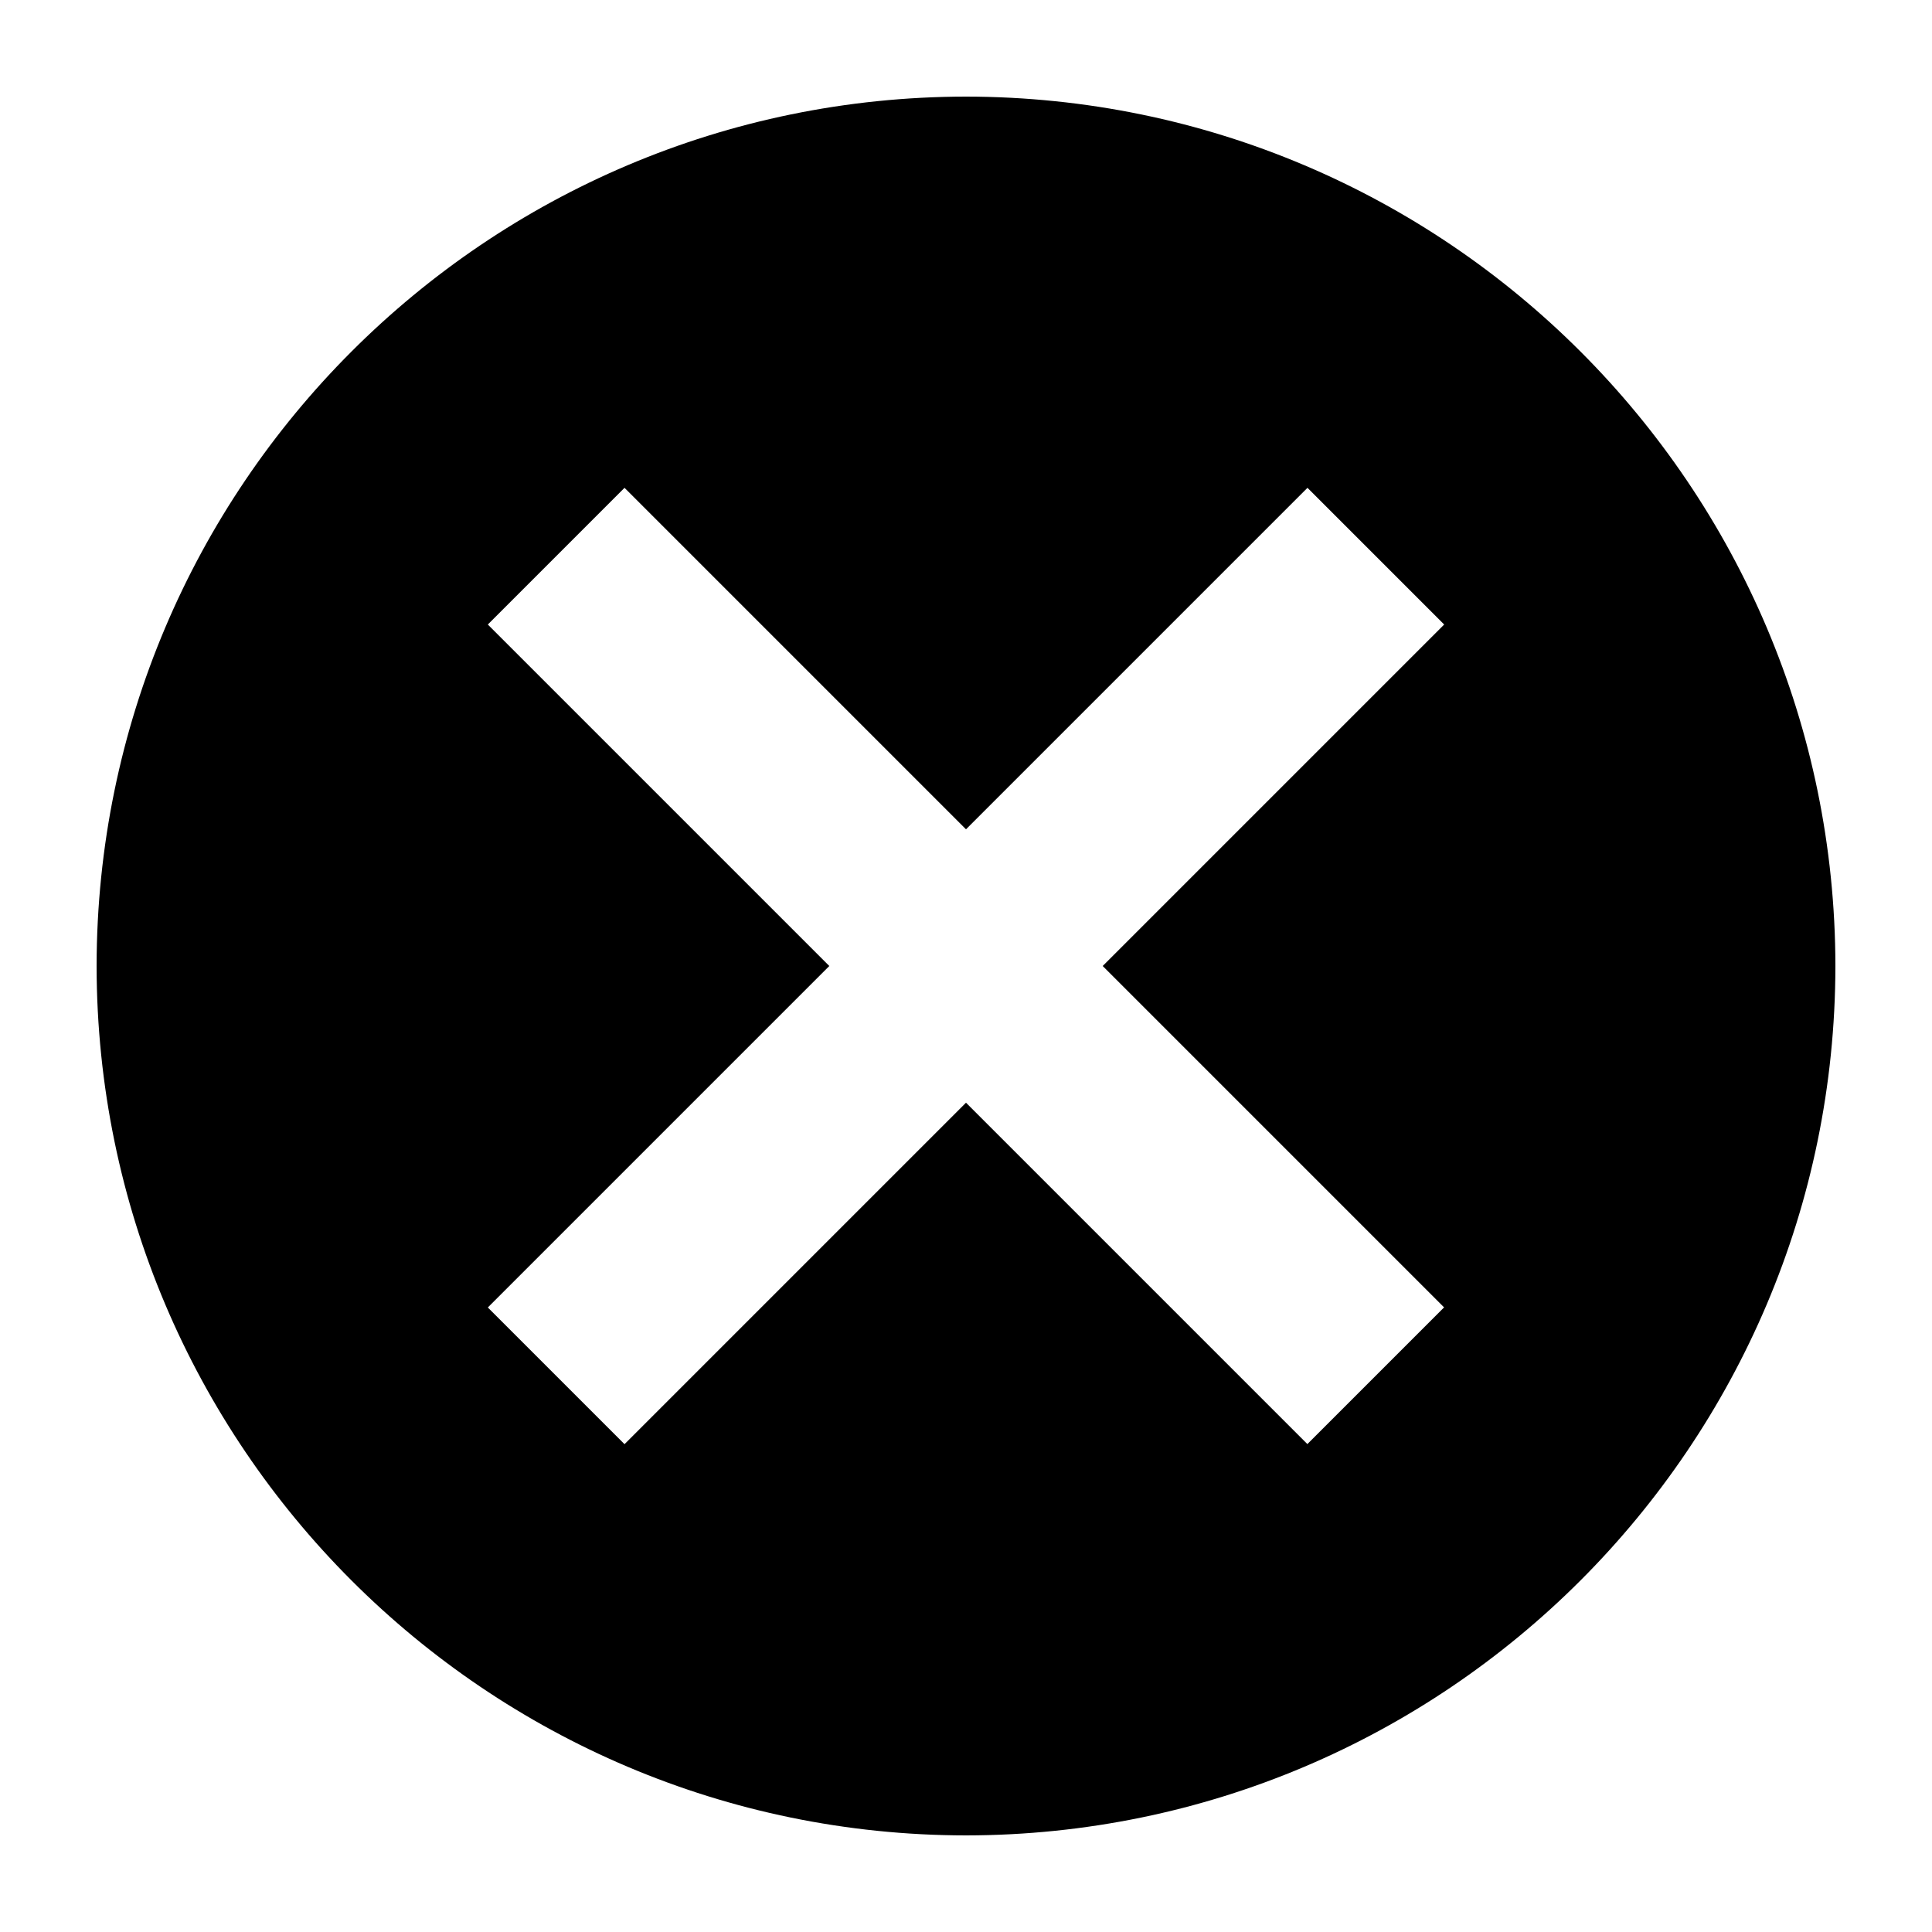
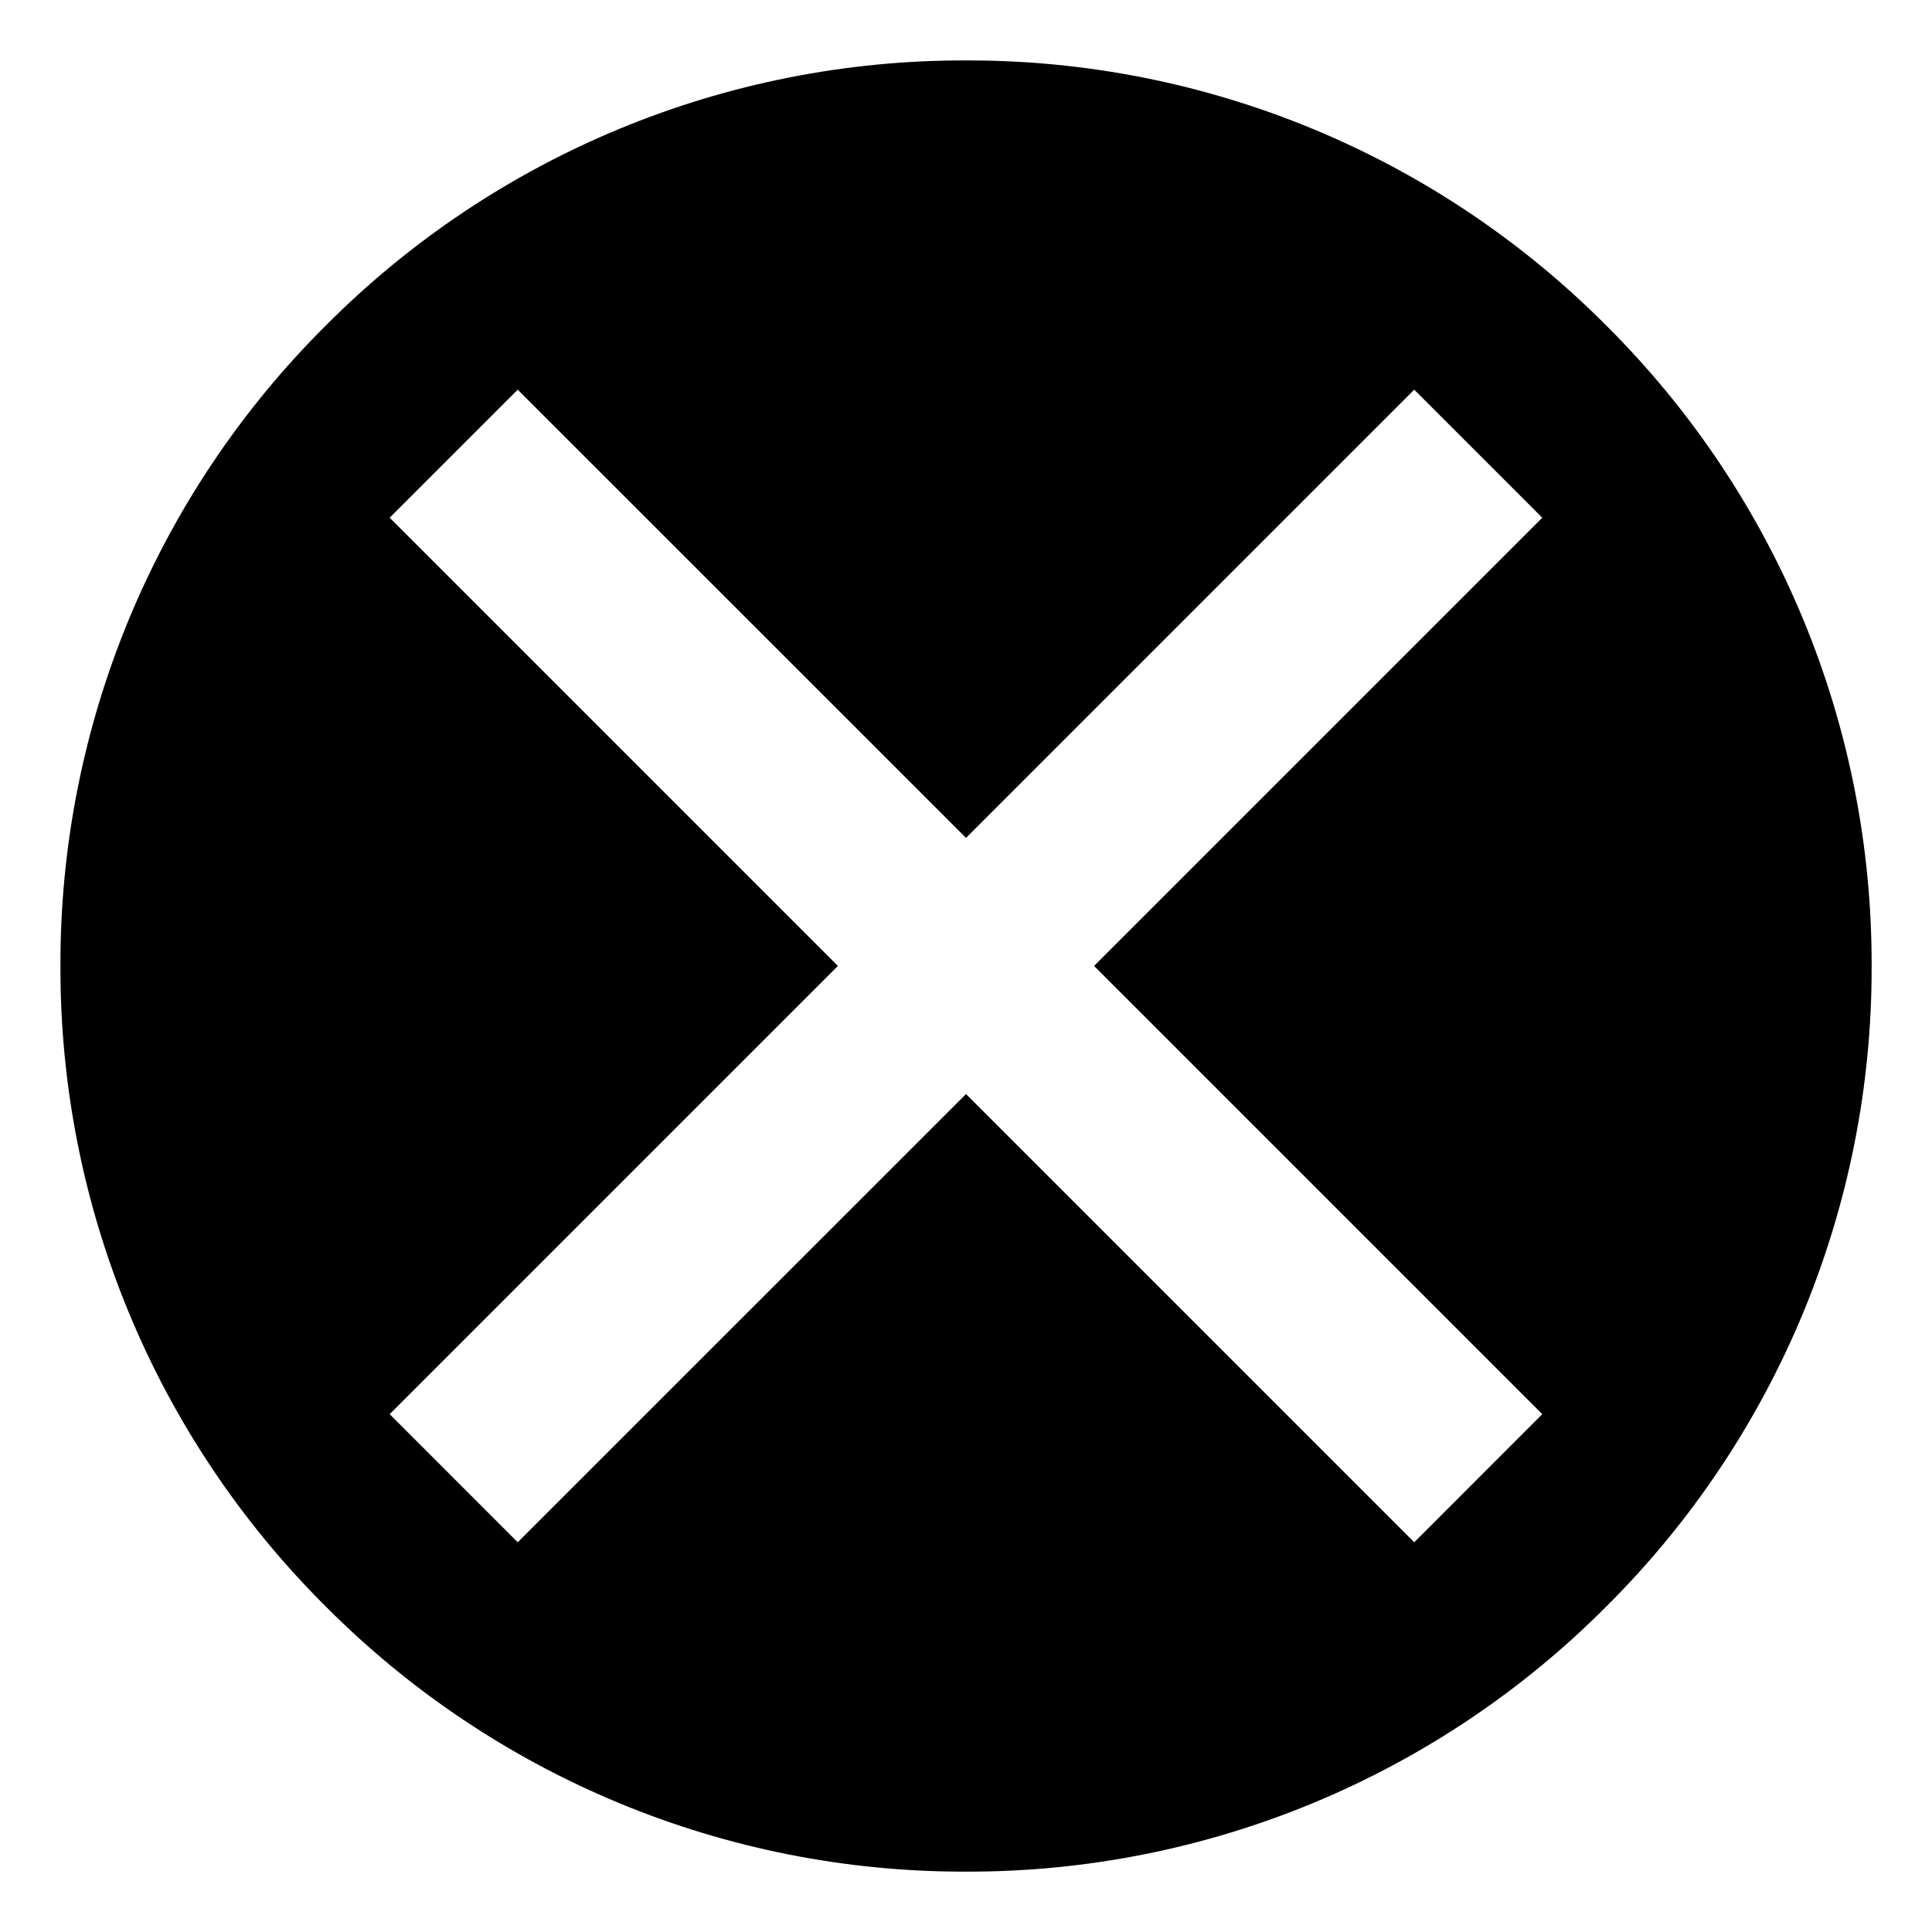
- <svg xmlns="http://www.w3.org/2000/svg" width="20" height="20" viewBox="0 0 20 20">
+ <svg xmlns="http://www.w3.org/2000/svg" width="32" height="32" viewBox="0 0 32 32">
  <defs>
    <clipPath id="b">
-       <rect width="20" height="20" />
+       <rect width="32" height="32" />
    </clipPath>
  </defs>
  <g id="a" clip-path="url(#b)">
-     <path d="M-2011-42a9.01,9.01,0,0,1-9-9,9.01,9.01,0,0,1,9-9,9.01,9.01,0,0,1,9,9A9.01,9.01,0,0,1-2011-42Zm0-7.585h0l3.534,3.534,1.415-1.415L-2009.585-51l3.535-3.535-1.415-1.415L-2011-52.415l-3.535-3.535-1.415,1.415,3.535,3.535-3.535,3.535,1.415,1.415,3.534-3.534Z" transform="translate(2021 61)" />
+     <path d="M-2047.029-160.03a14.9,14.9,0,0,1-10.607-4.393,14.9,14.9,0,0,1-4.393-10.607,14.9,14.9,0,0,1,4.393-10.606,14.9,14.9,0,0,1,10.607-4.393,14.9,14.9,0,0,1,10.606,4.393,14.9,14.9,0,0,1,4.393,10.606,14.9,14.9,0,0,1-4.393,10.607A14.9,14.9,0,0,1-2047.029-160.03Zm0-12.878h0l7.423,7.423,2.121-2.122-7.424-7.424,7.424-7.424-2.121-2.121-7.424,7.424-7.425-7.424-2.121,2.121,7.424,7.424-7.424,7.424,2.121,2.122,7.424-7.423Z" transform="translate(2063.03 191.03)" />
  </g>
</svg>
